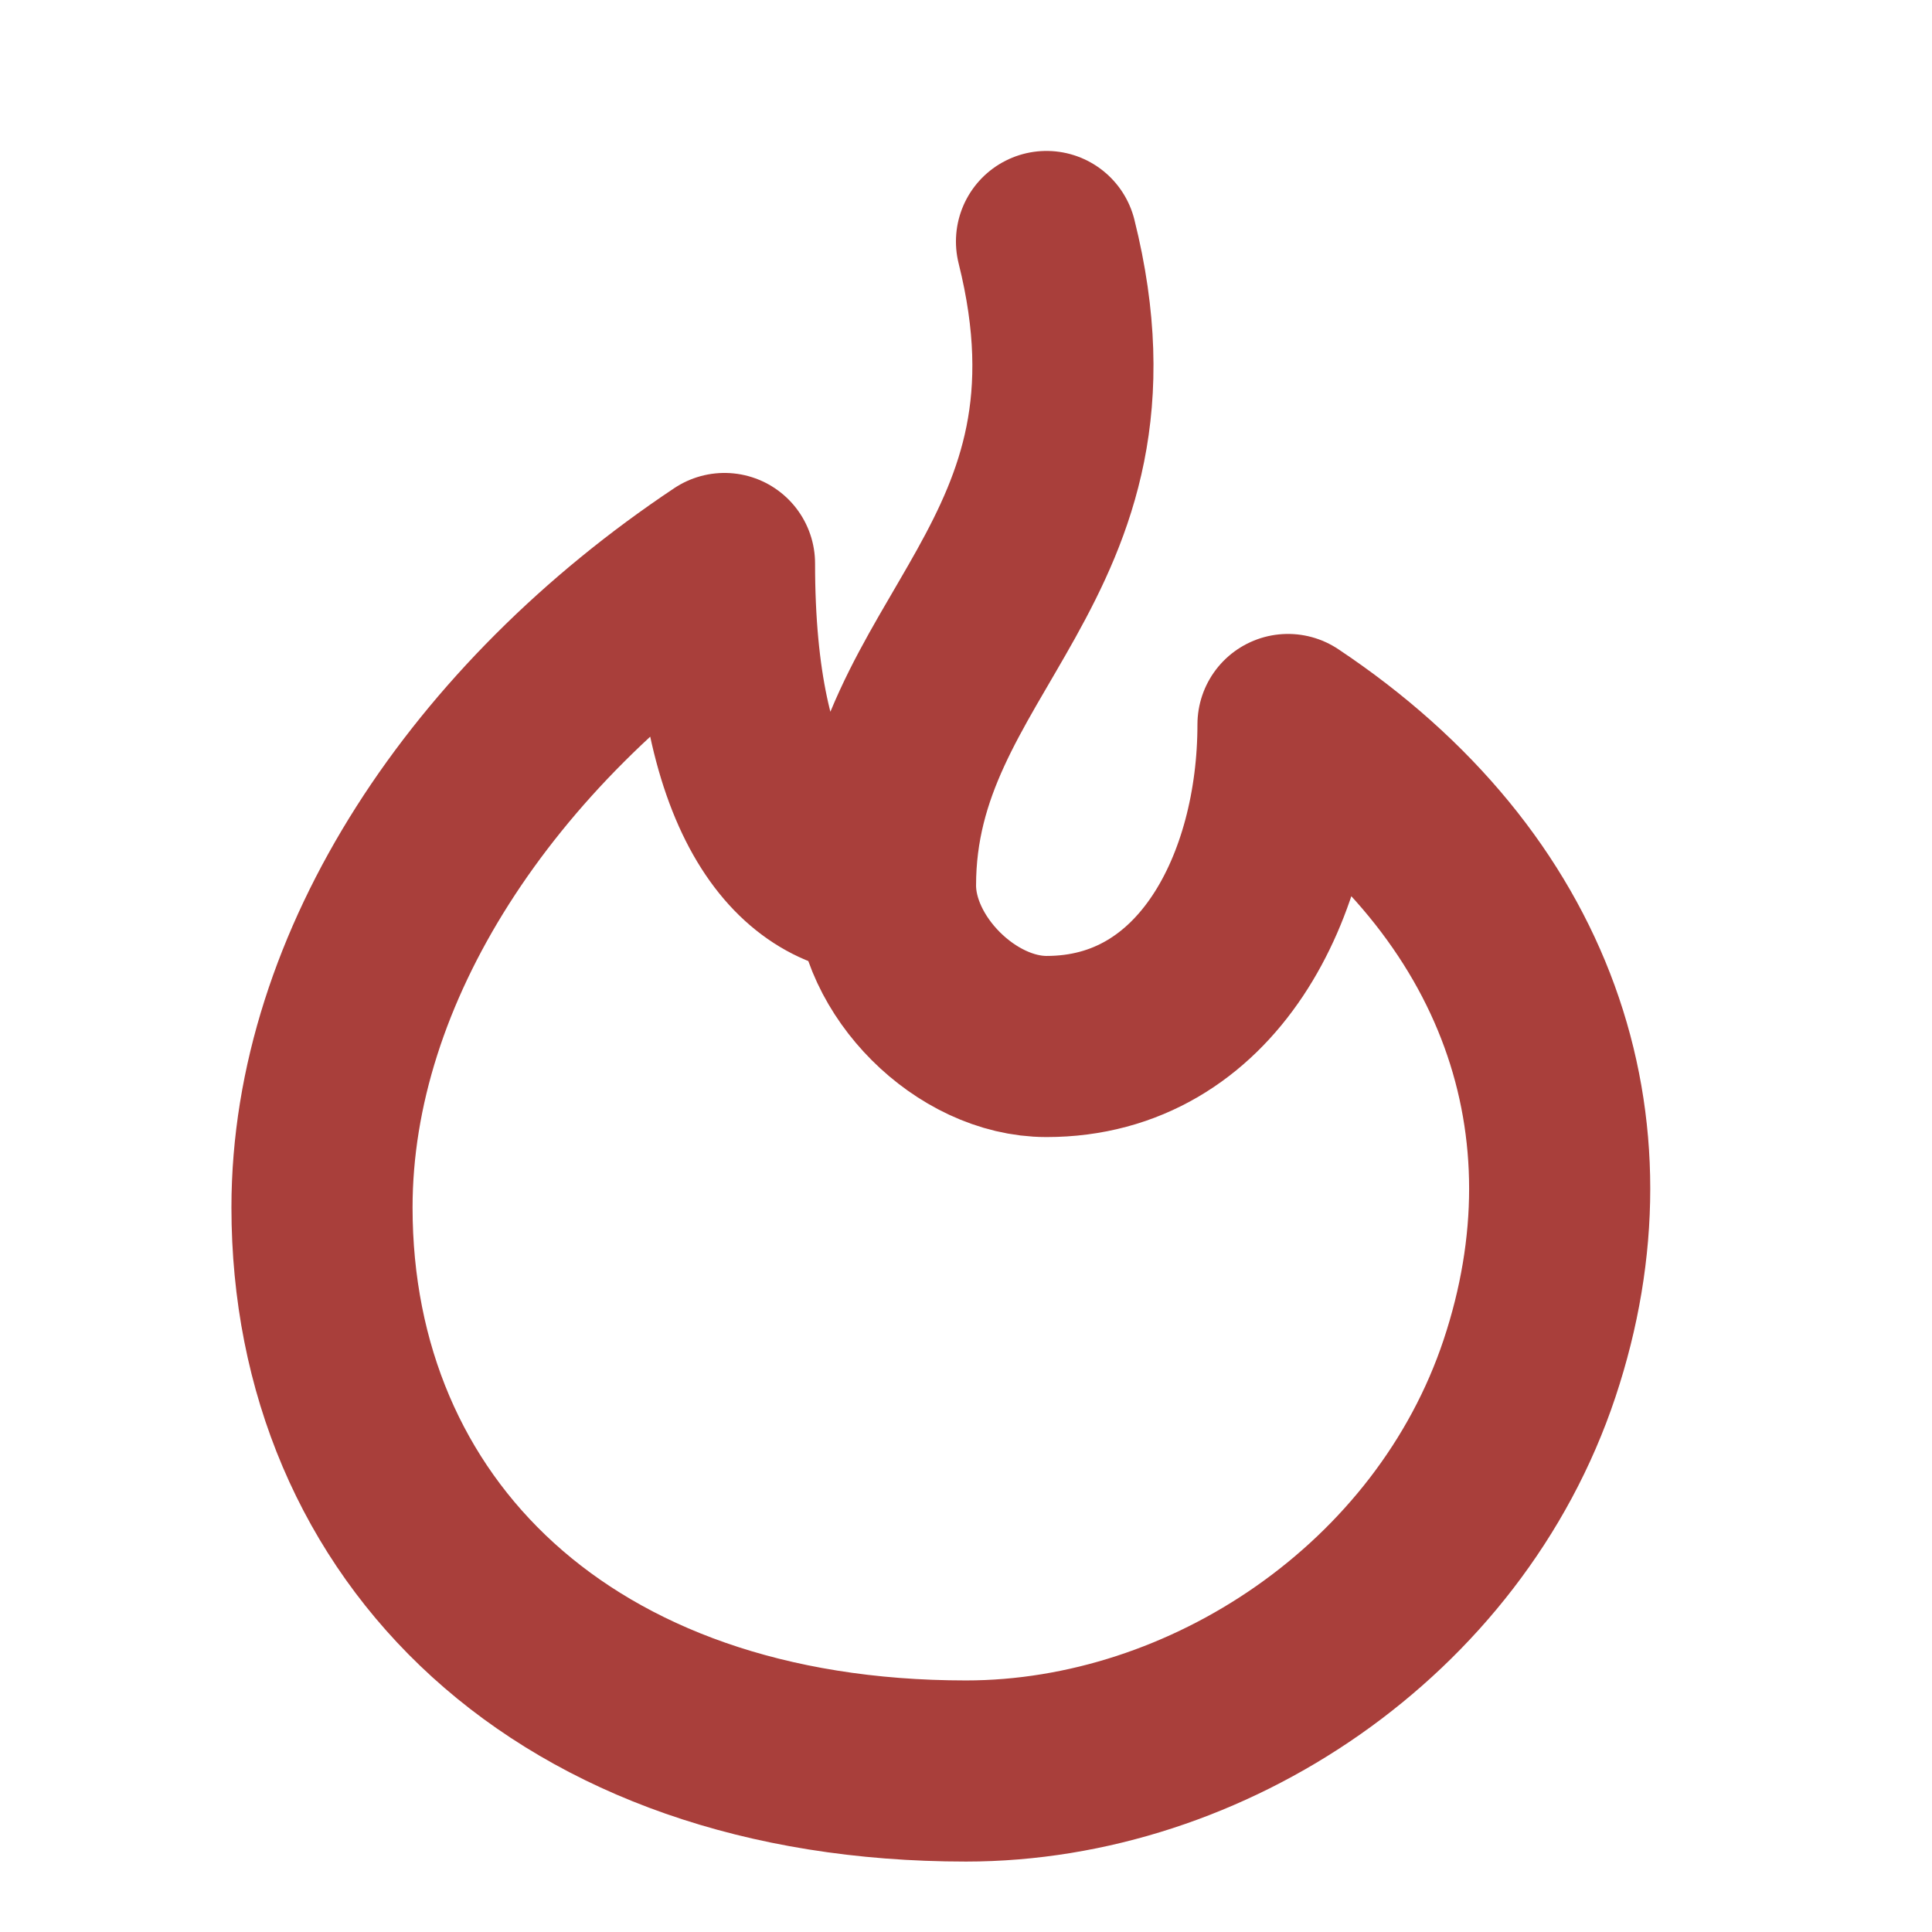
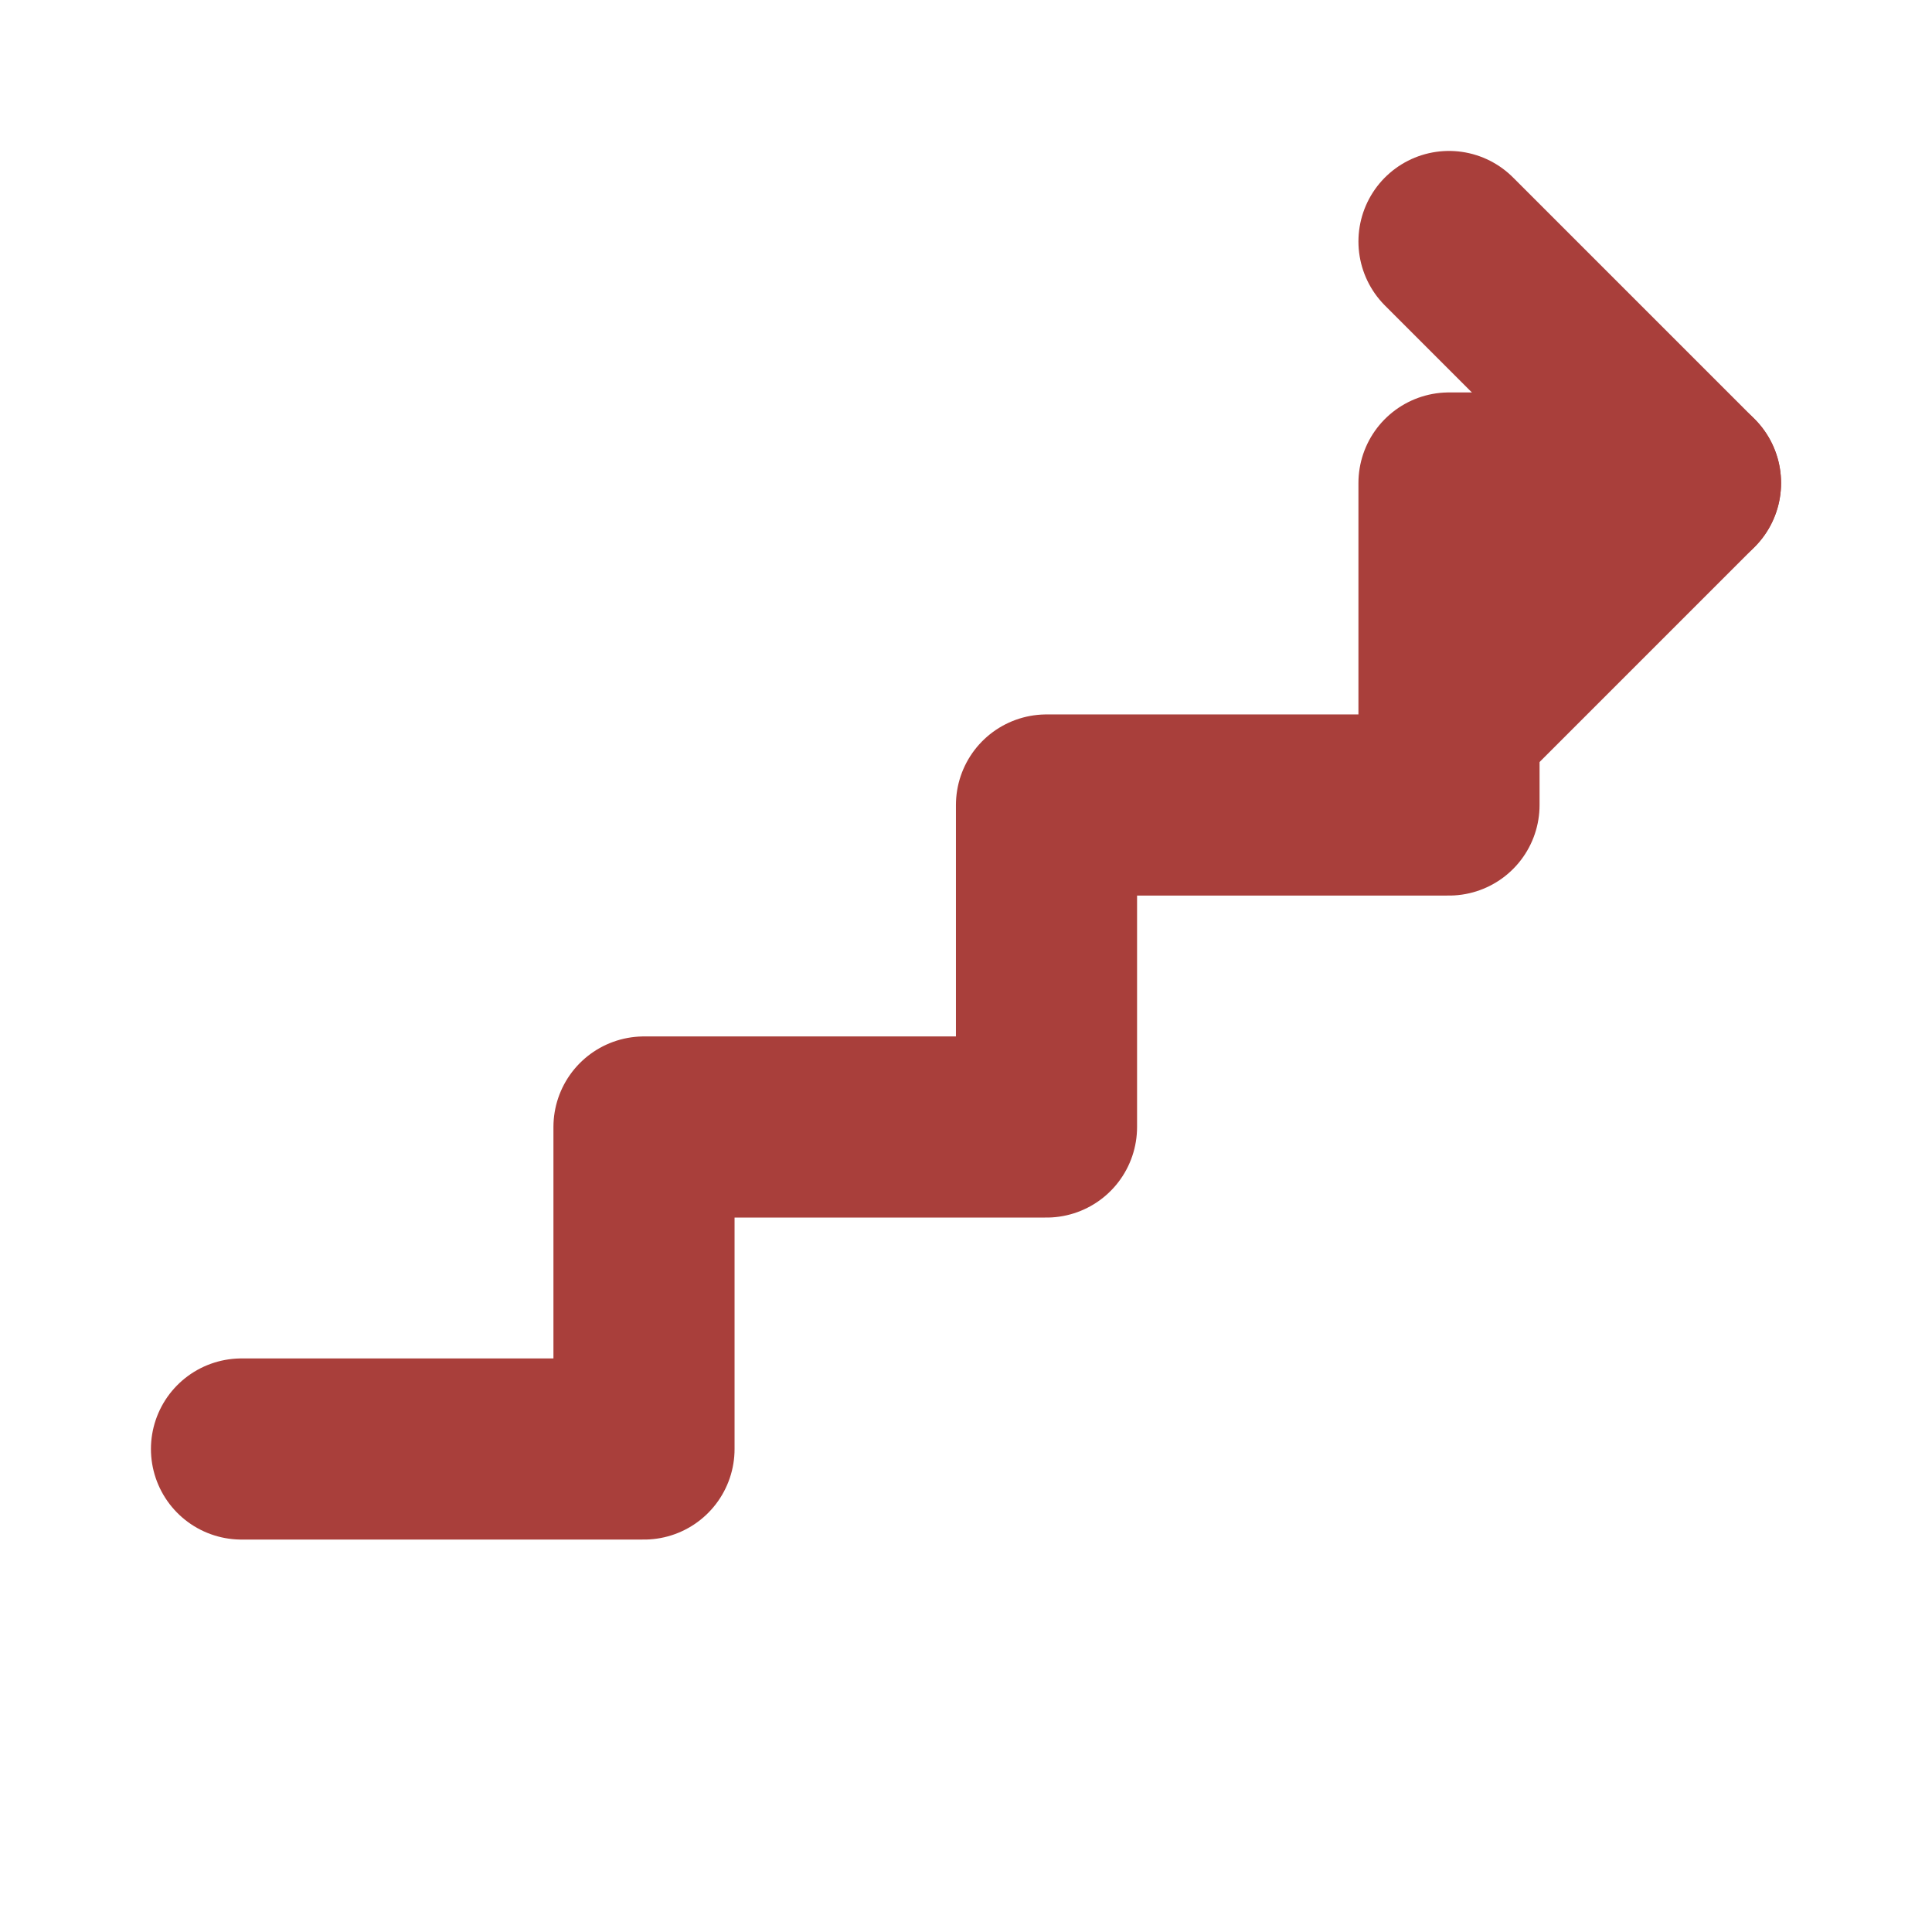
- <svg xmlns="http://www.w3.org/2000/svg" viewBox="0 0 24 24" fill="none" stroke="#A93F3B" stroke-width="2.25" stroke-linecap="round" stroke-linejoin="round">
-   <path d="M13 3c1 4-2 5-2 8 0 1 1 2 2 2 2 0 3-2 3-4 3 2 4 5 3 8-1 3-4 5-7 5-5 0-8-3-8-7 0-3 2-6 5-8 0 3 1 4 2 4" />
+ <svg xmlns="http://www.w3.org/2000/svg" viewBox="0 0 24 24" fill="none" stroke="#A93F3B" stroke-width="2.25" stroke-linecap="round" stroke-linejoin="round" role="img" aria-label="Streak">
+   <path d="M3 18h5v-4h5v-4h5V6h3" />
+   <path d="m18 3 3 3-3 3" />
</svg>
